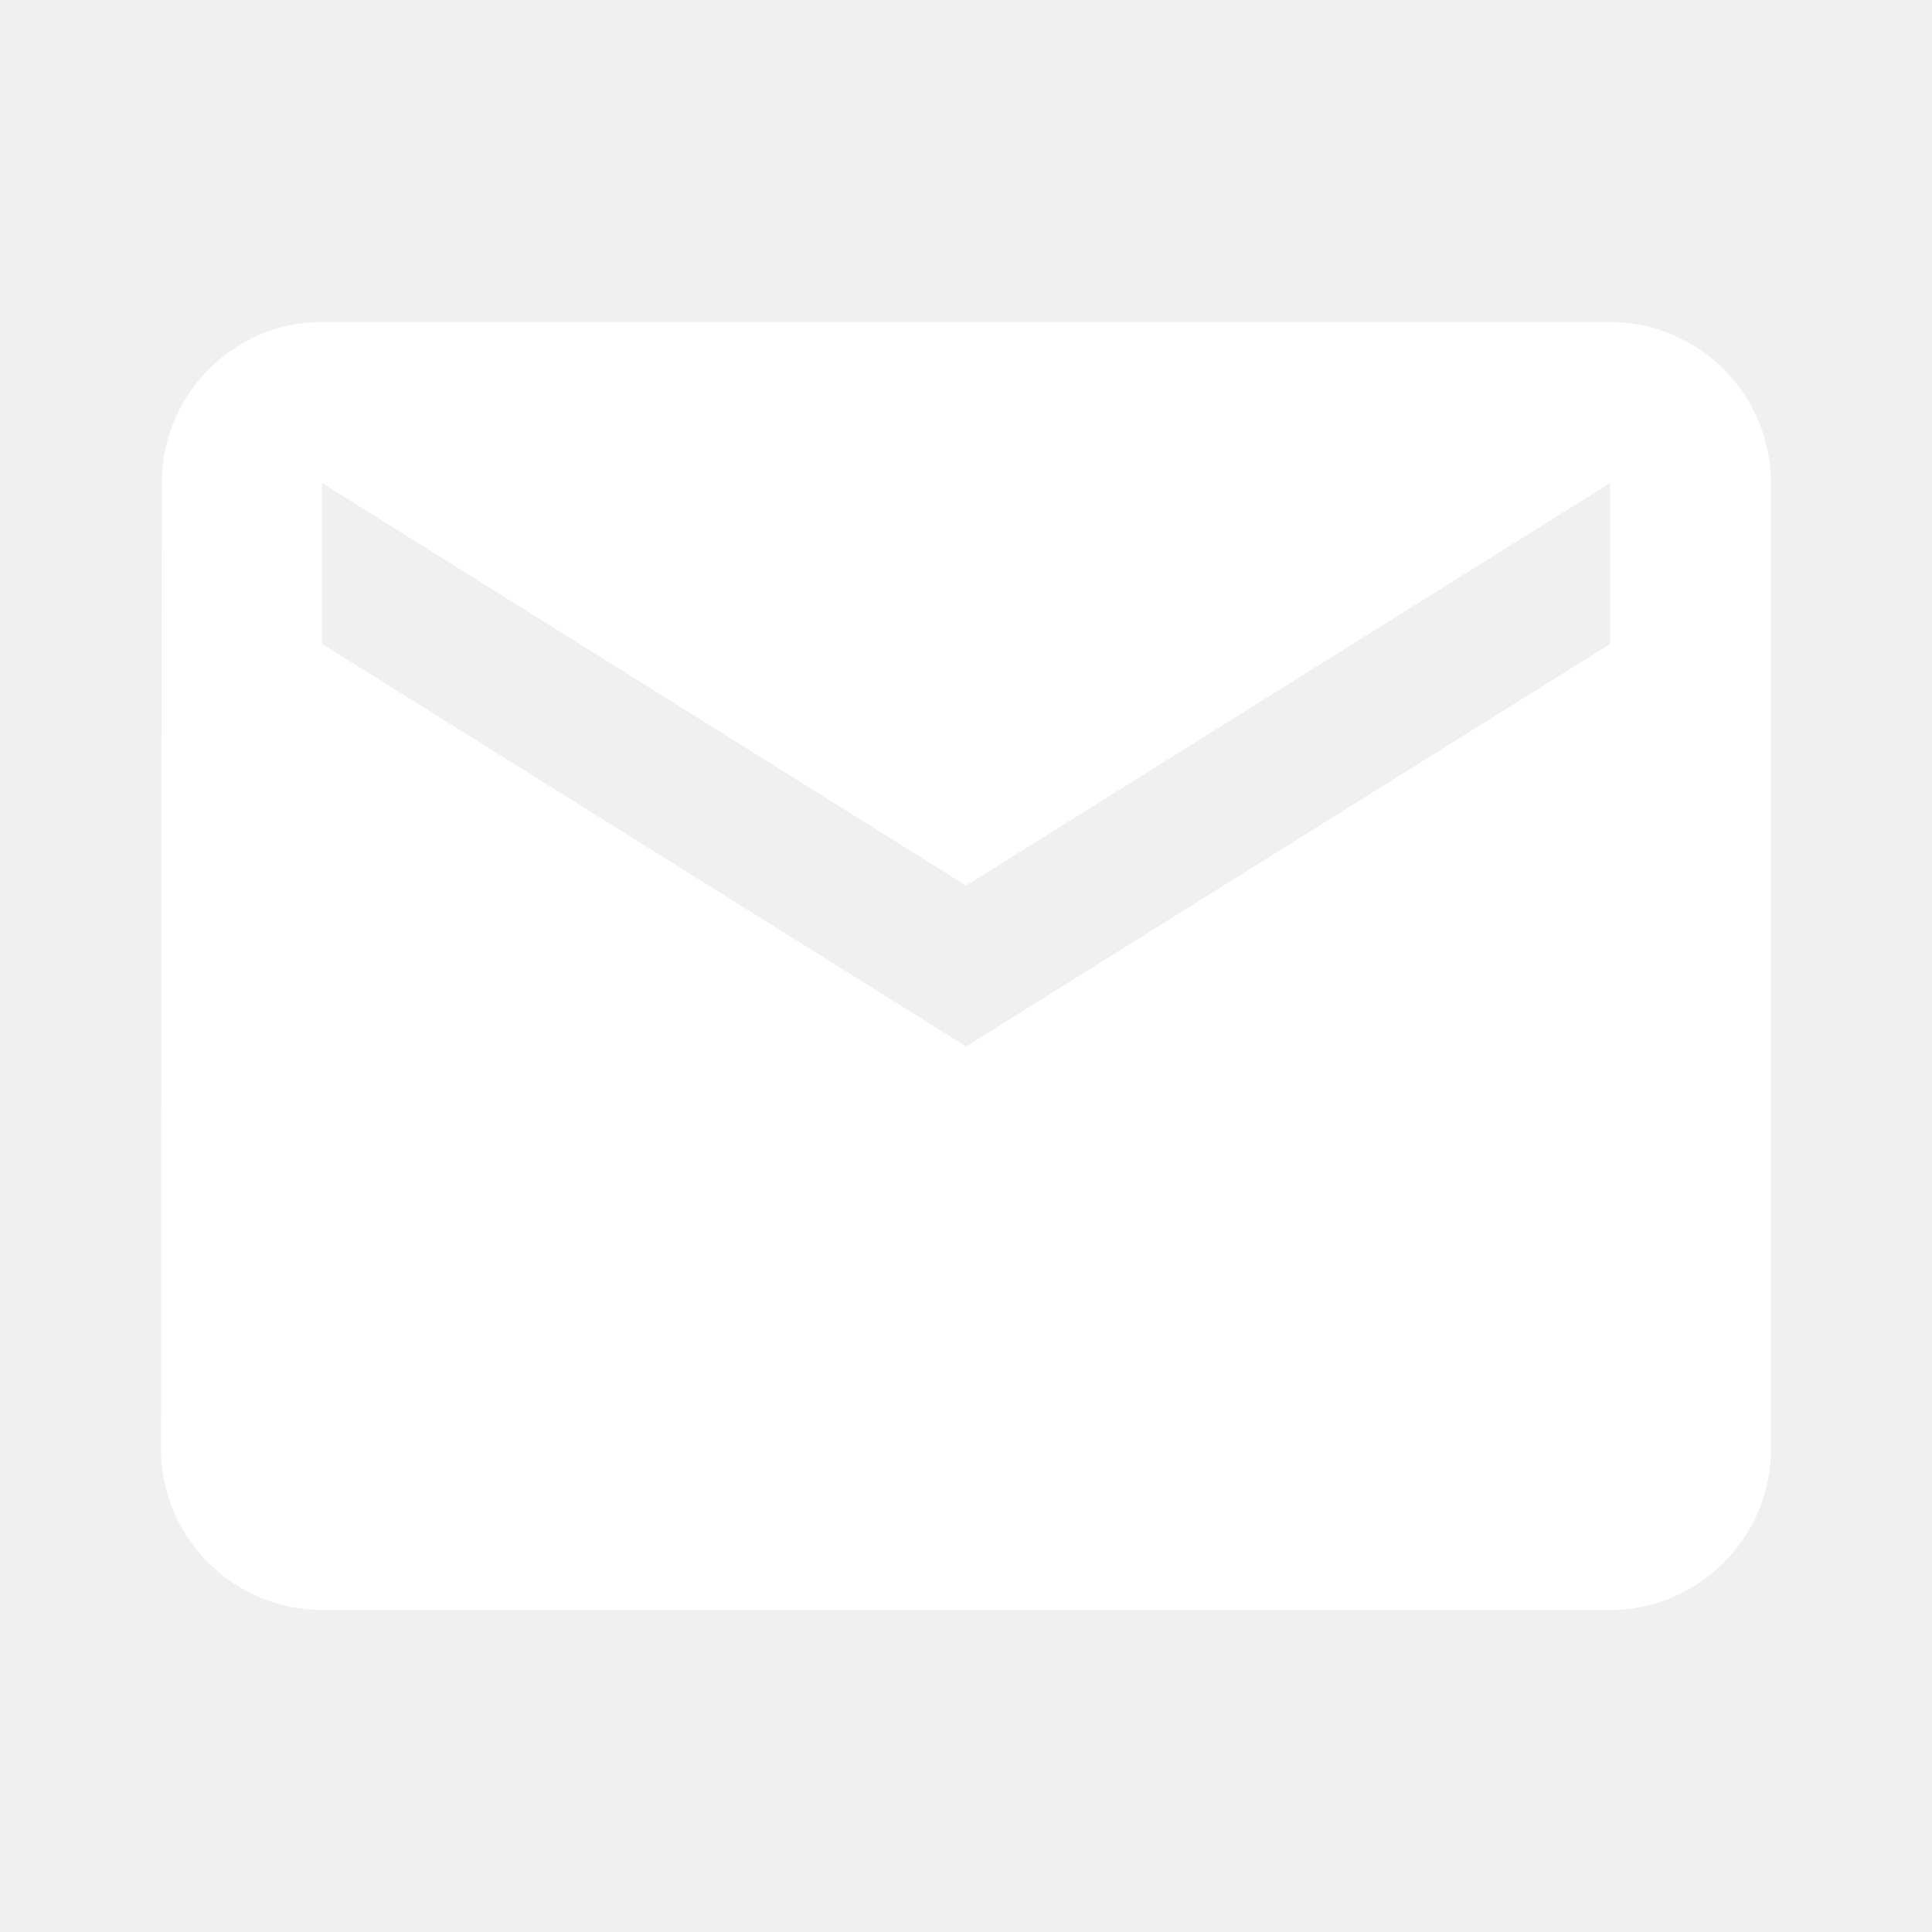
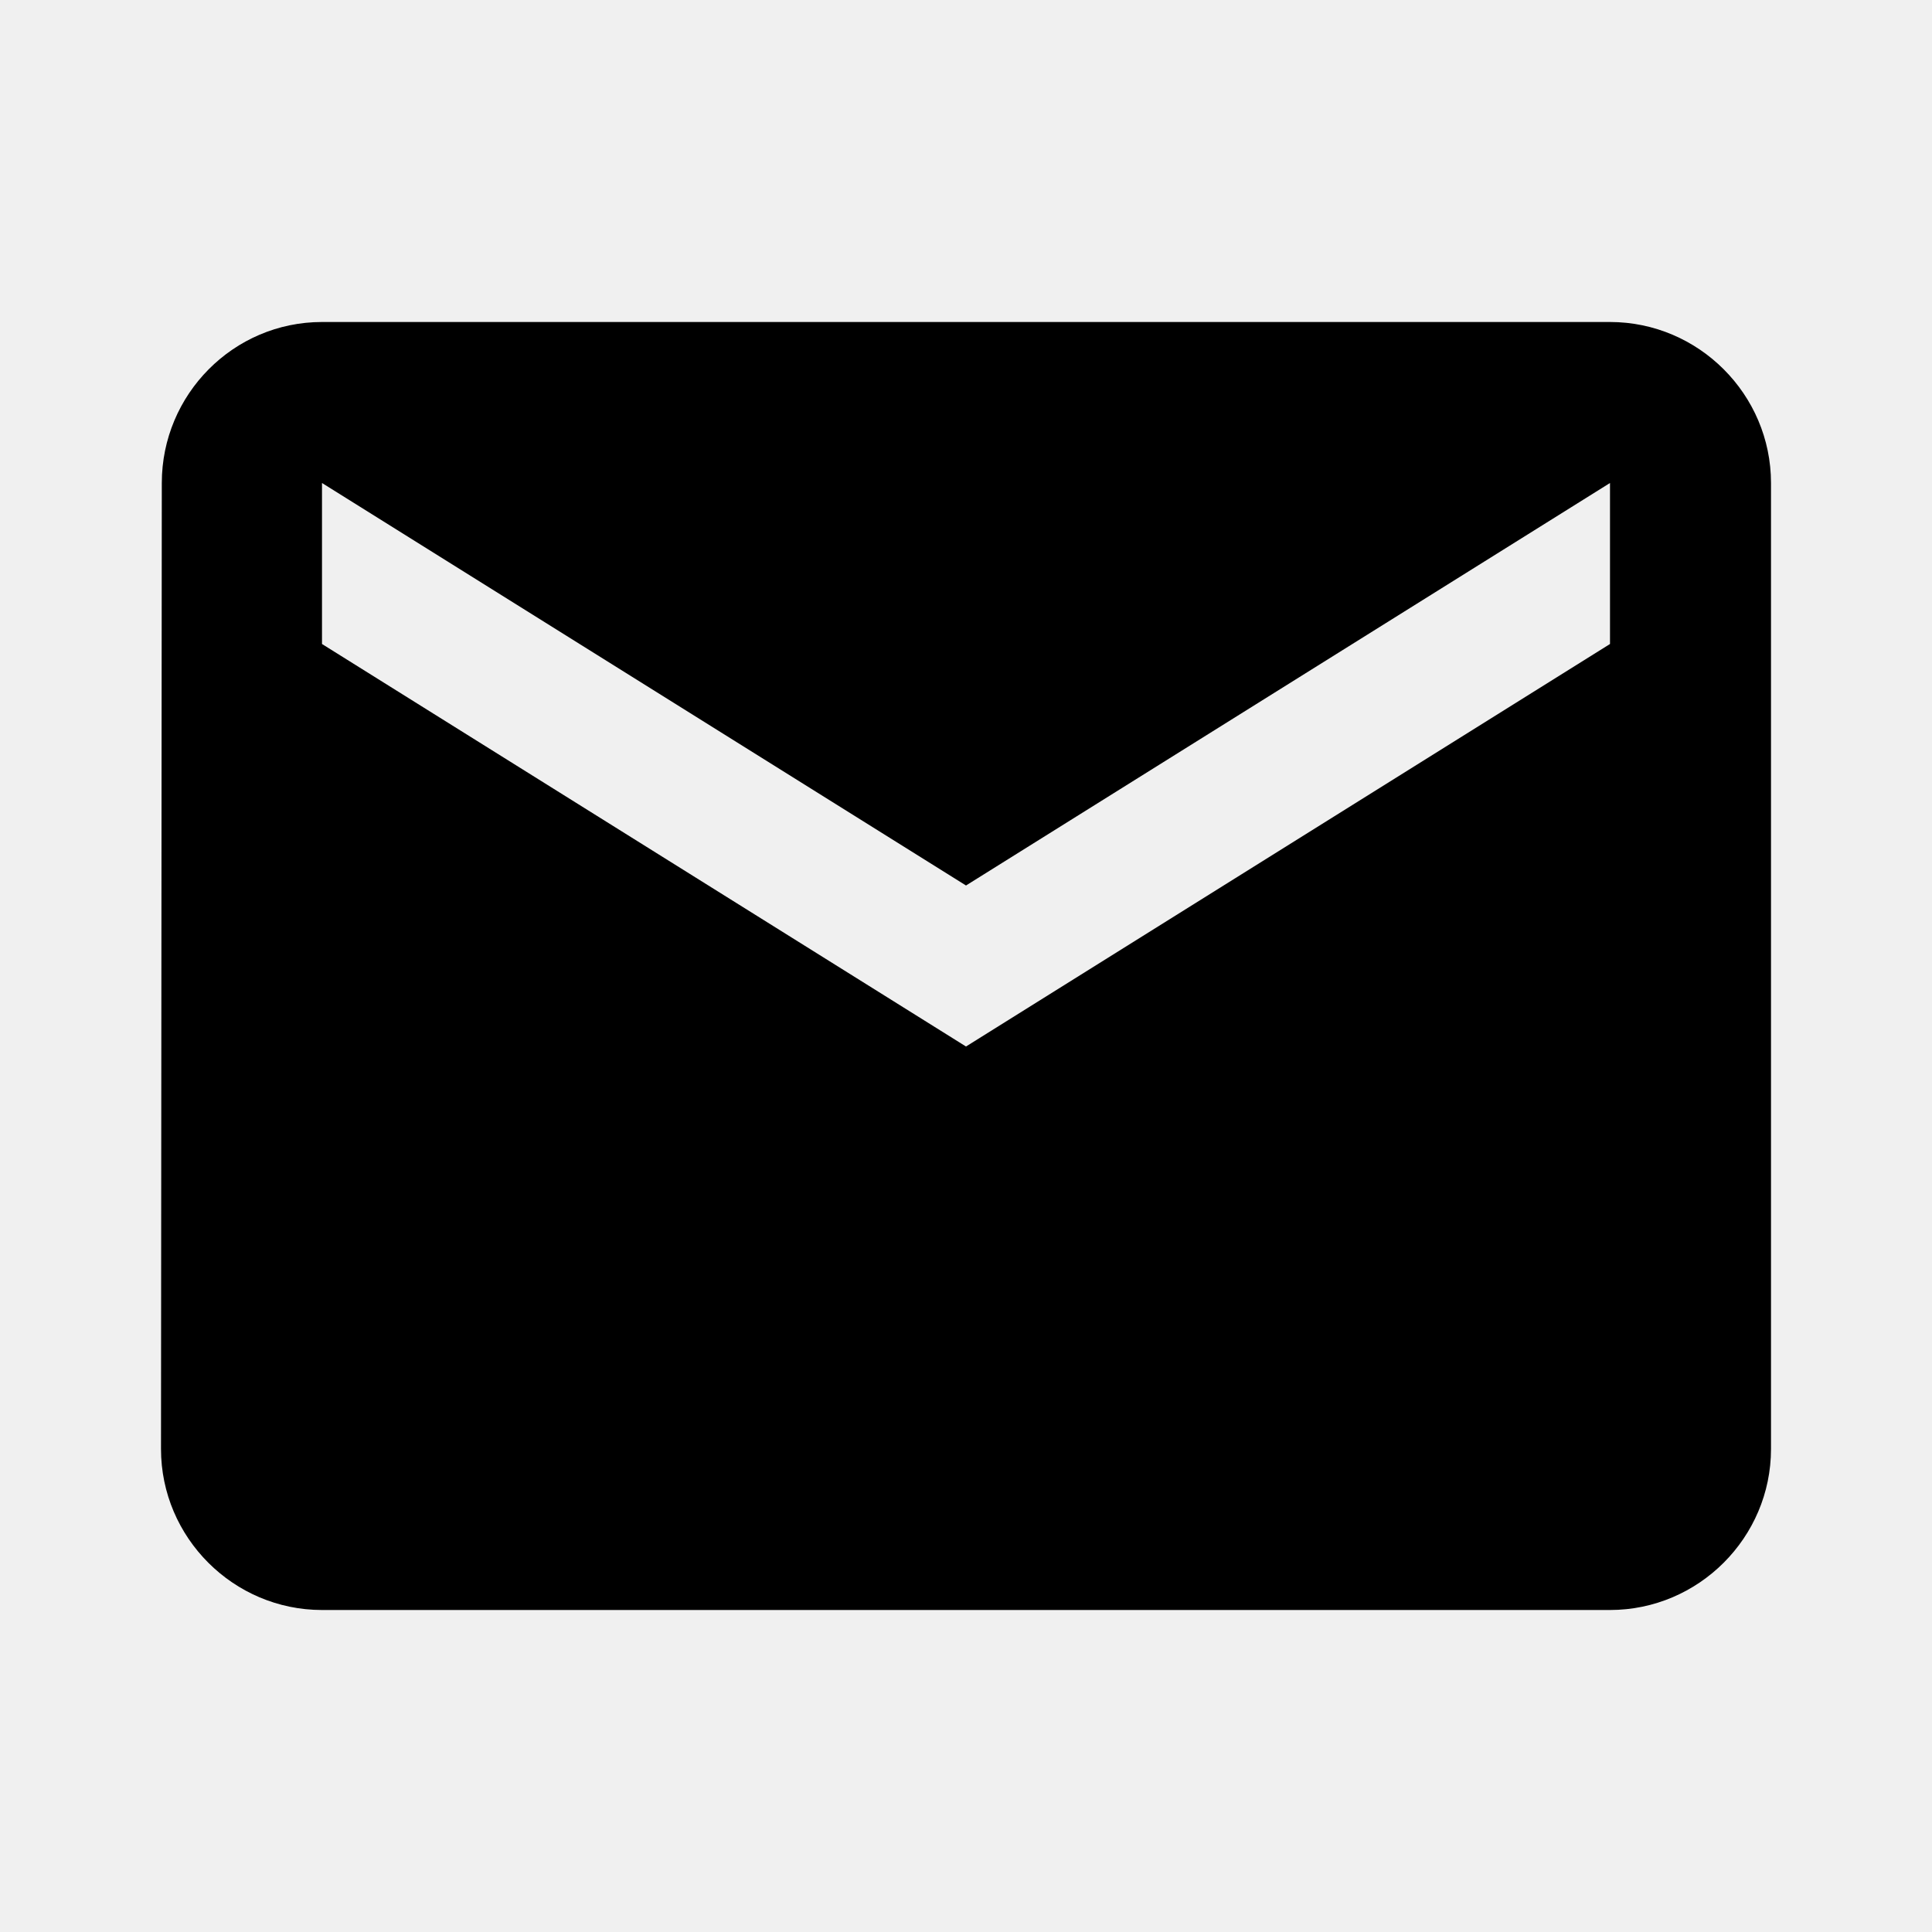
<svg xmlns="http://www.w3.org/2000/svg" width="24" height="24" viewBox="0 0 24 24">
-   <path d="M20 4H4c-1.1 0-1.99.9-1.99 2L2 18c0 1.1.9 2 2 2h16c1.1 0 2-.9 2-2V6c0-1.1-.9-2-2-2zm0 4l-8 5-8-5V6l8 5 8-5v2z" fill="#fff" />
+   <path d="M20 4H4c-1.1 0-1.99.9-1.99 2L2 18c0 1.1.9 2 2 2h16c1.1 0 2-.9 2-2V6c0-1.1-.9-2-2-2zm0 4l-8 5-8-5V6l8 5 8-5v2z" fill="#000" />
  <path d="M0 0h24v24H0z" fill="none" />
</svg>
